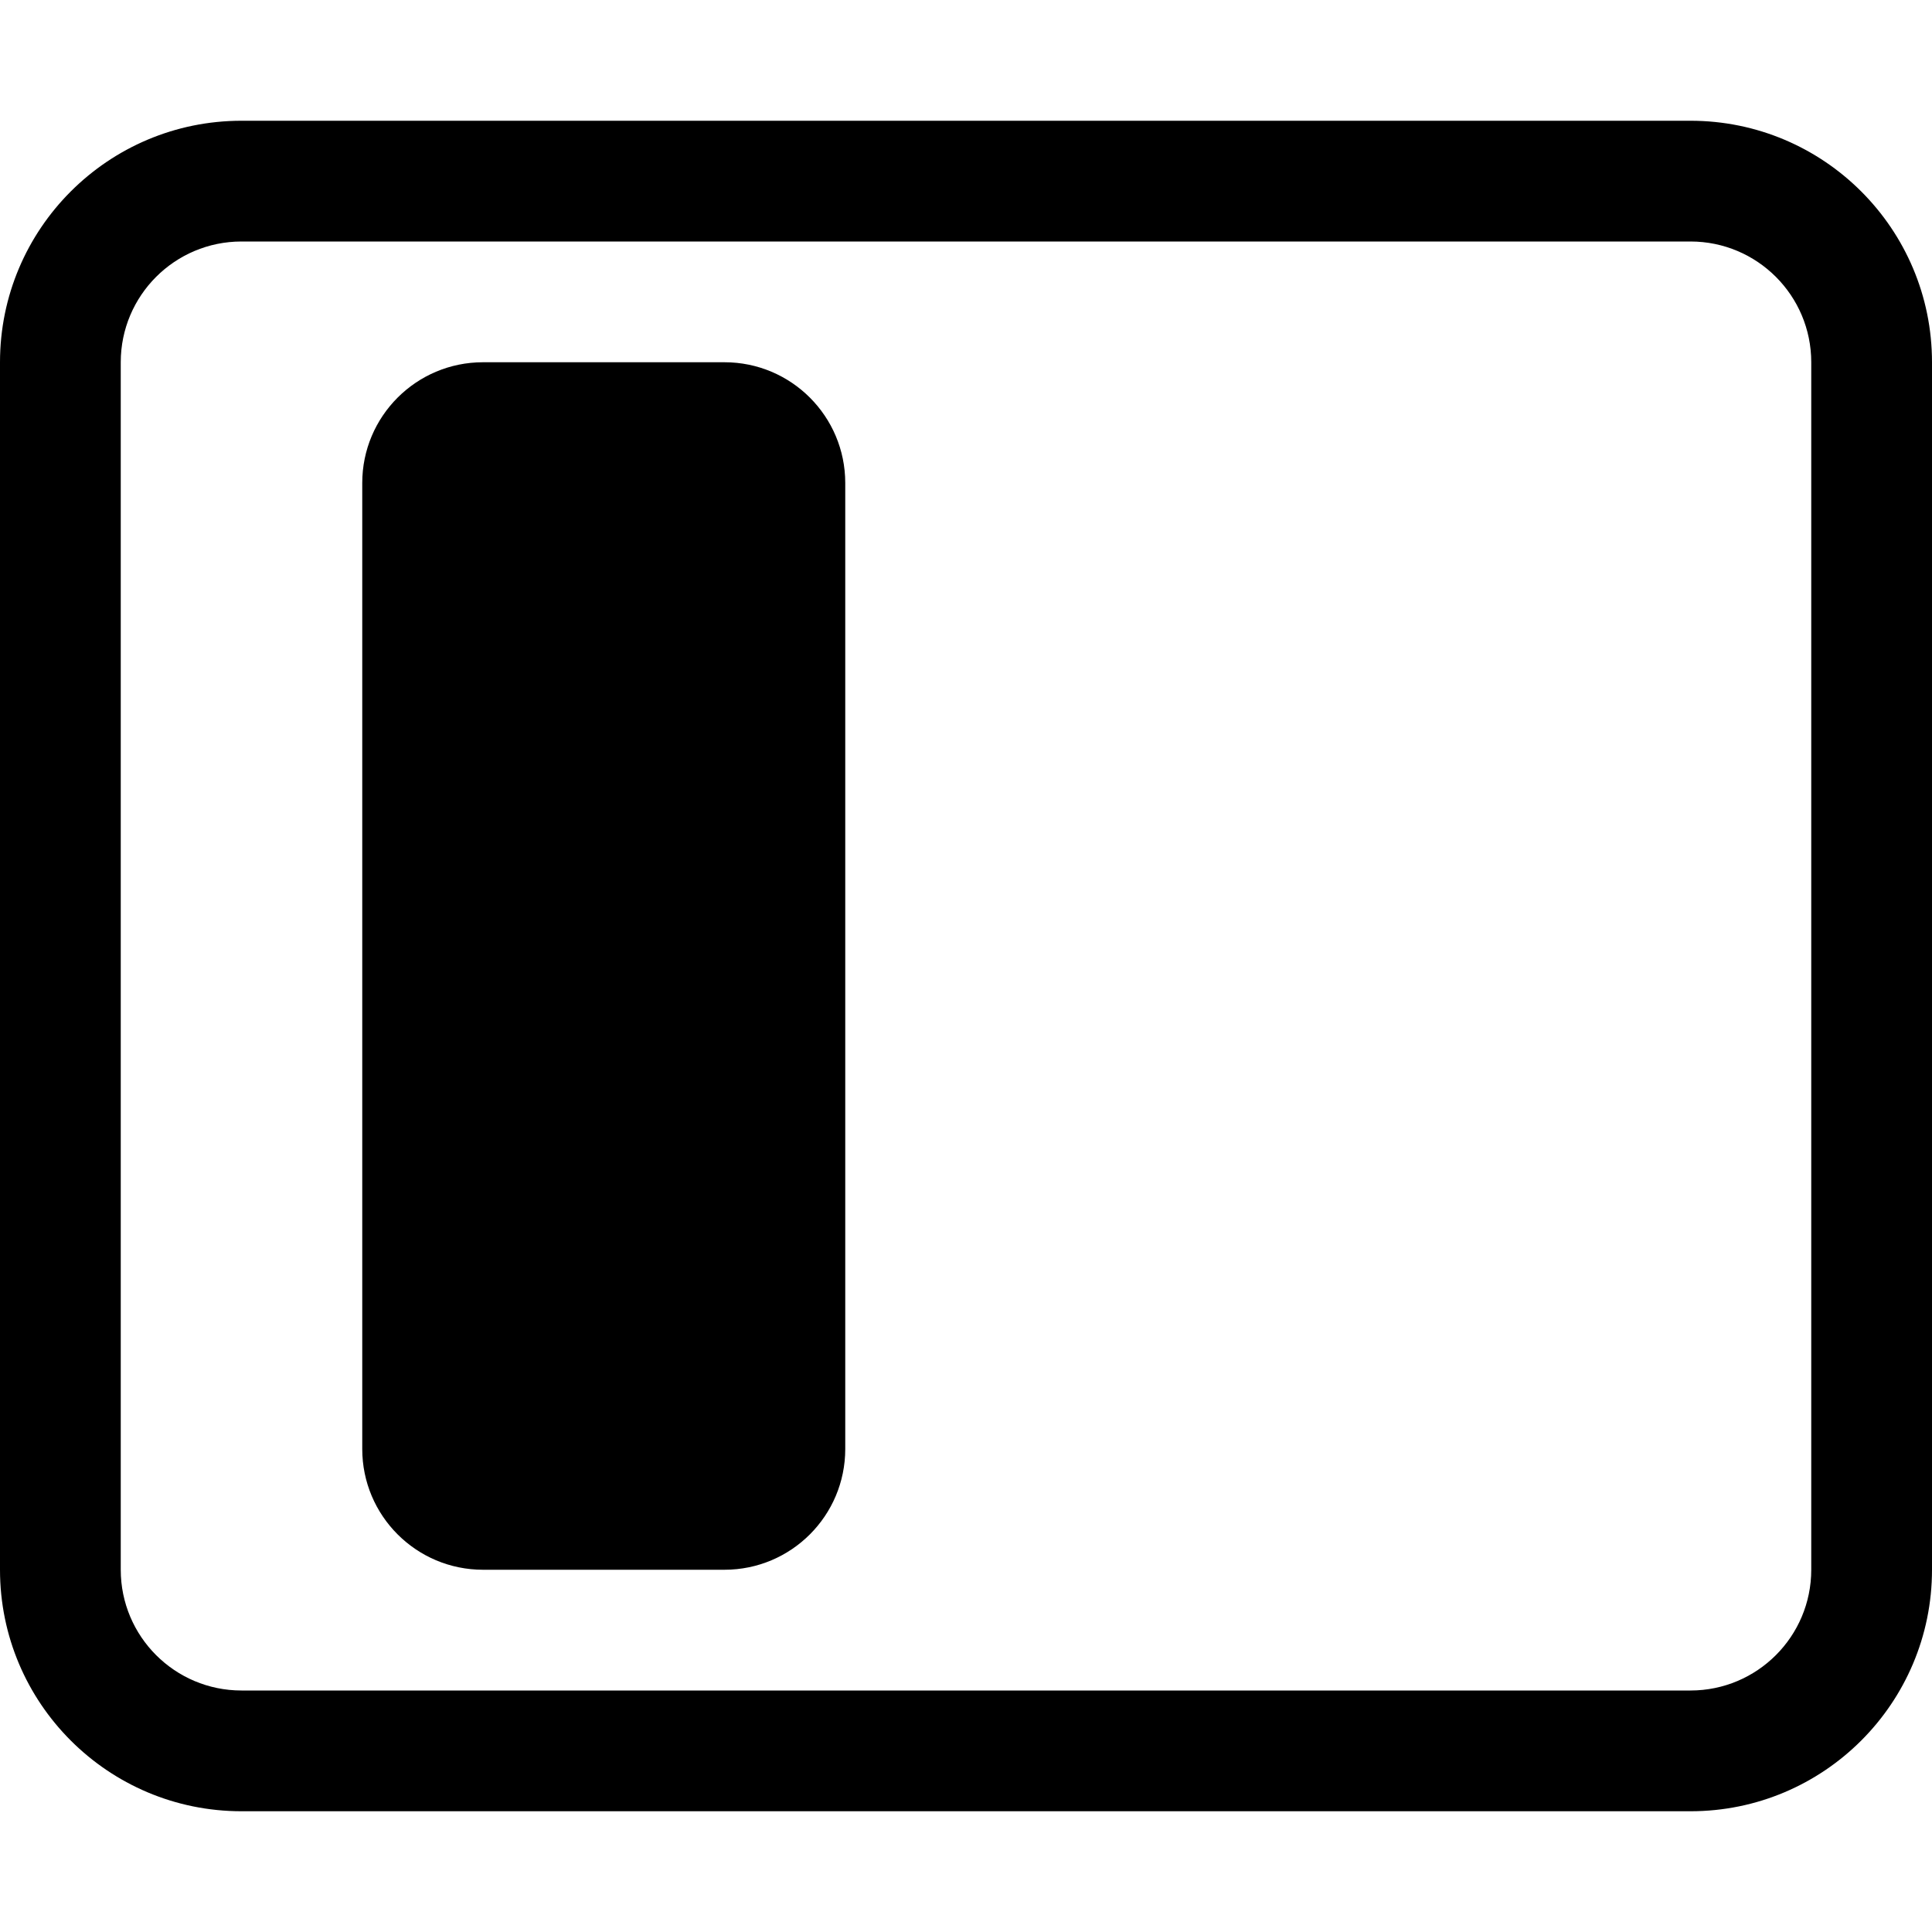
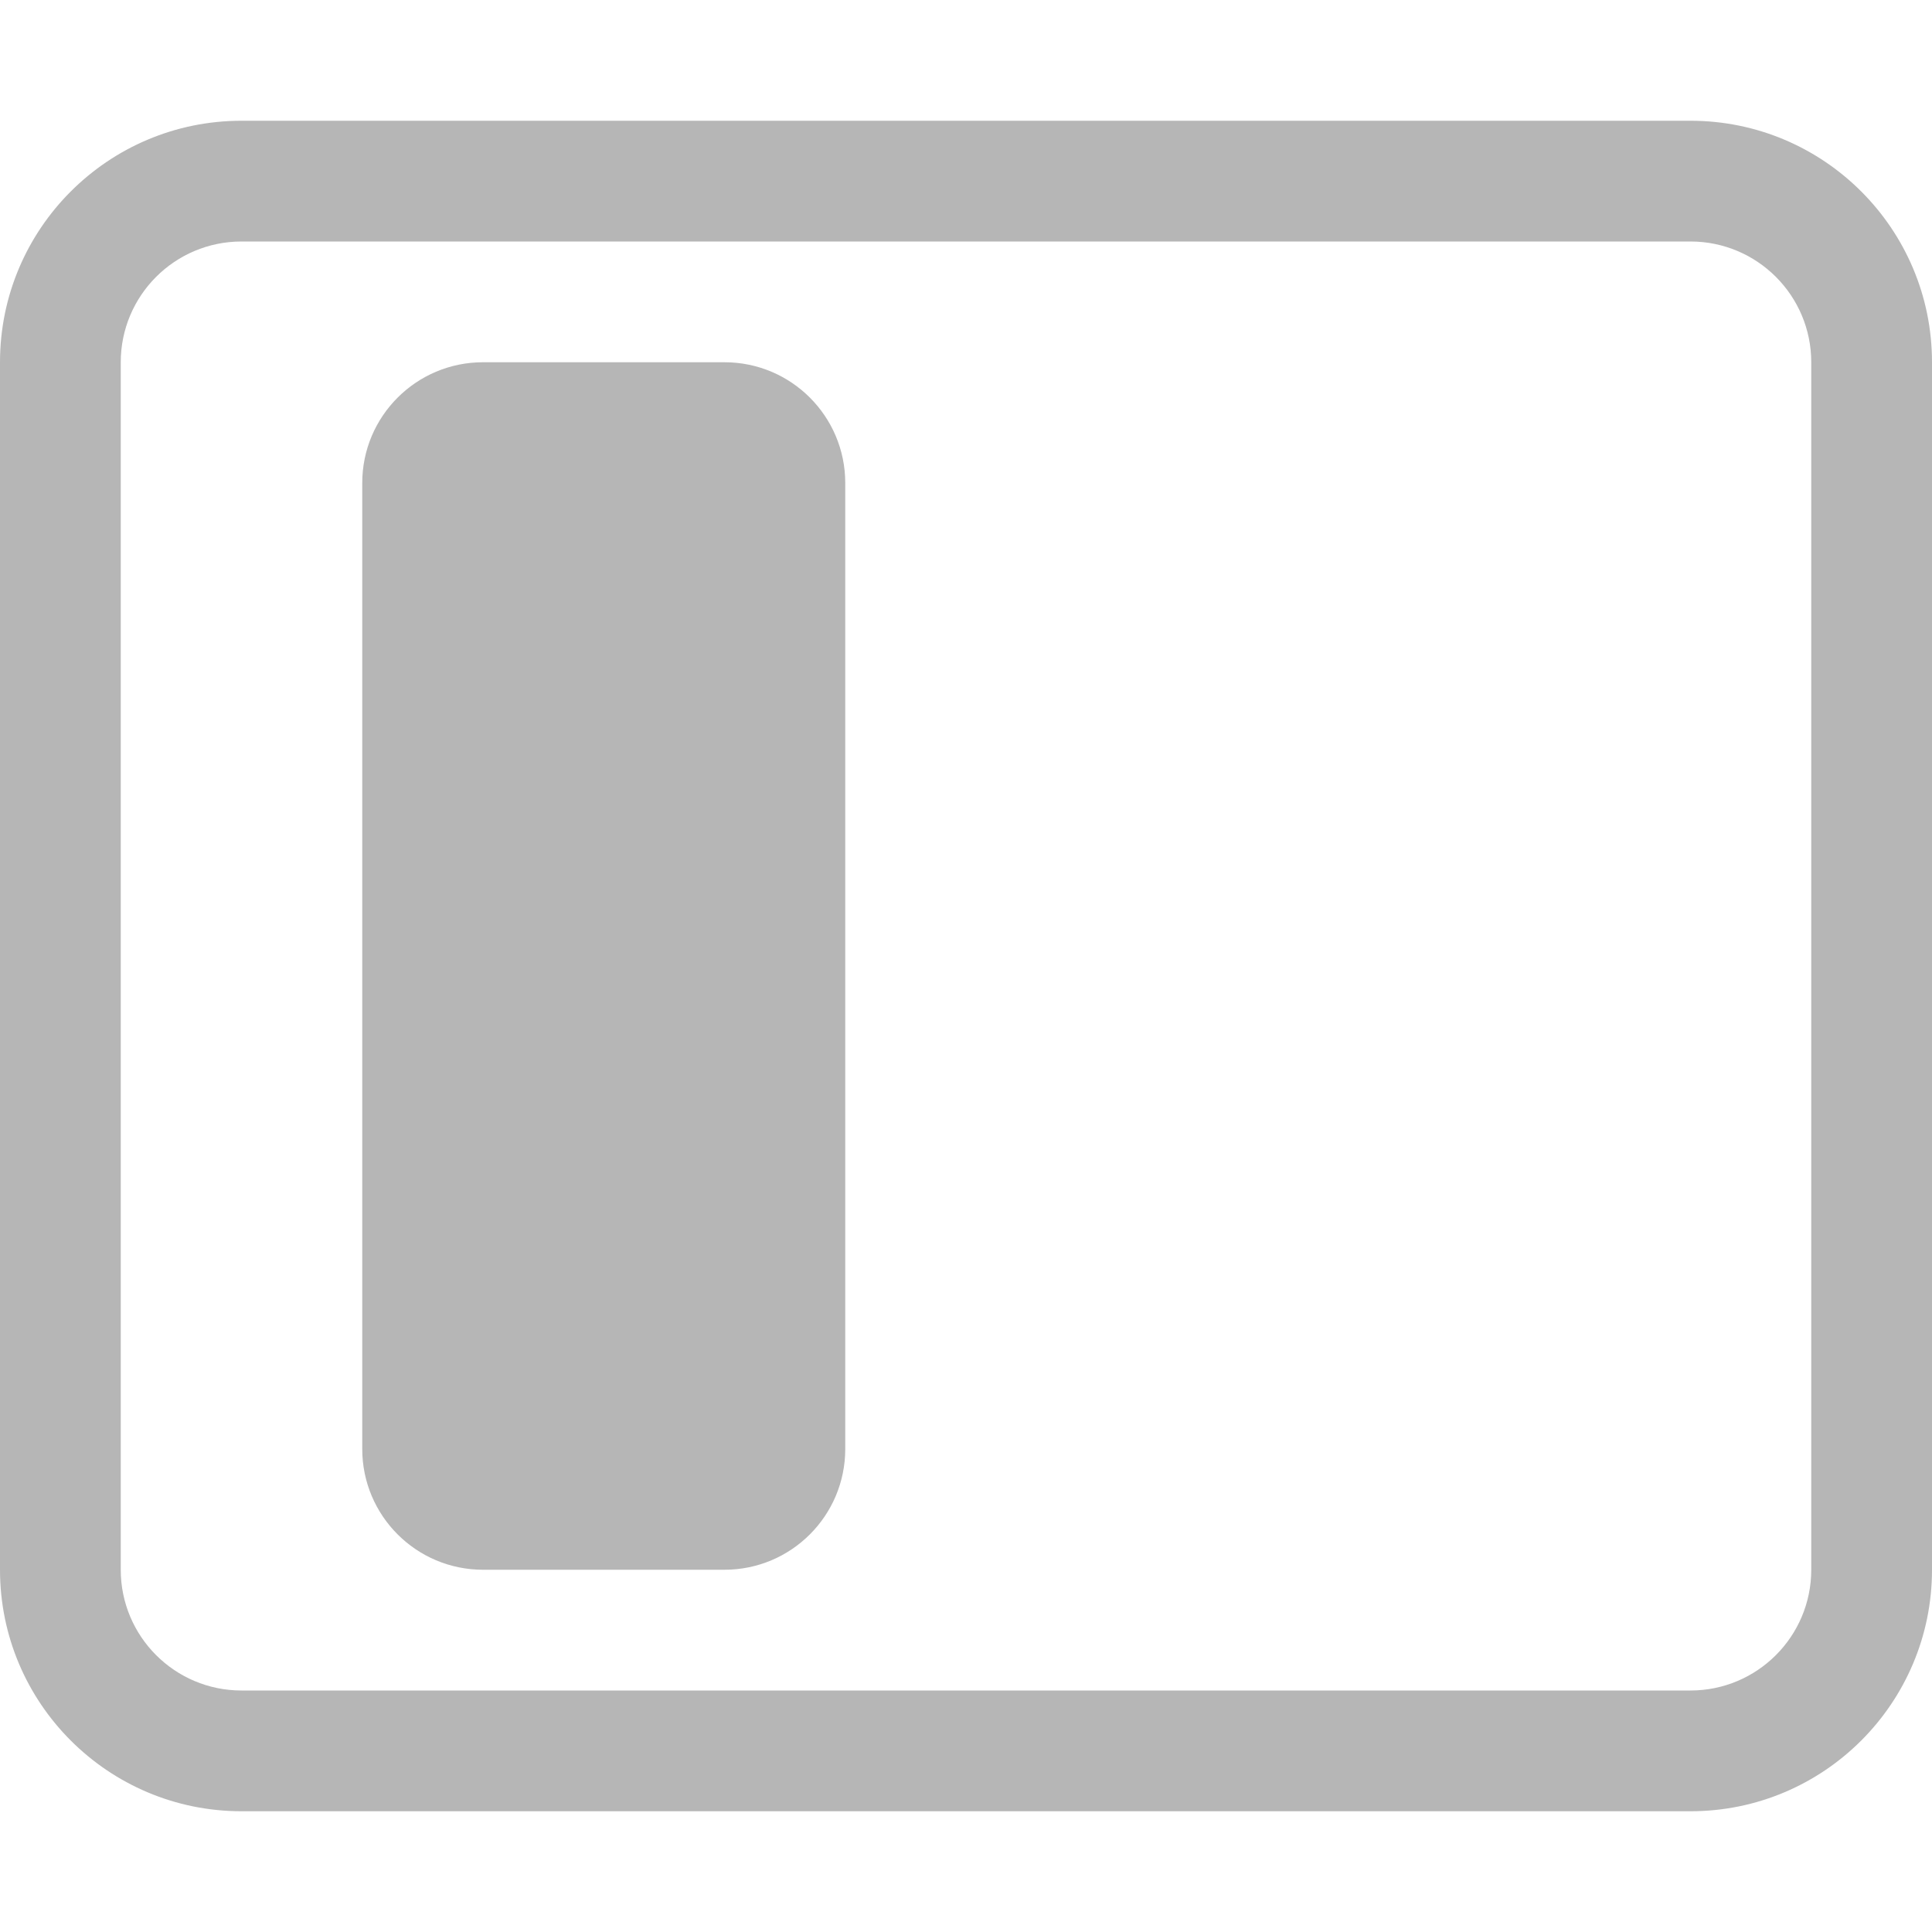
- <svg xmlns="http://www.w3.org/2000/svg" width="16" height="16" fill="currentColor" class="bi bi-layout-sidebar-inset" viewBox="0 0 16 16">
+ <svg xmlns="http://www.w3.org/2000/svg" width="16" height="16" fill="#b6b6b6" class="bi bi-layout-sidebar-inset" viewBox="0 0 16 16">
  <path d="M14 2a1 1 0 0 1 1 1v10a1 1 0 0 1-1 1H2a1 1 0 0 1-1-1V3a1 1 0 0 1 1-1zM2 1a2 2 0 0 0-2 2v10a2 2 0 0 0 2 2h12a2 2 0 0 0 2-2V3a2 2 0 0 0-2-2z" />
  <path d="M3 4a1 1 0 0 1 1-1h2a1 1 0 0 1 1 1v8a1 1 0 0 1-1 1H4a1 1 0 0 1-1-1z" />
</svg>
